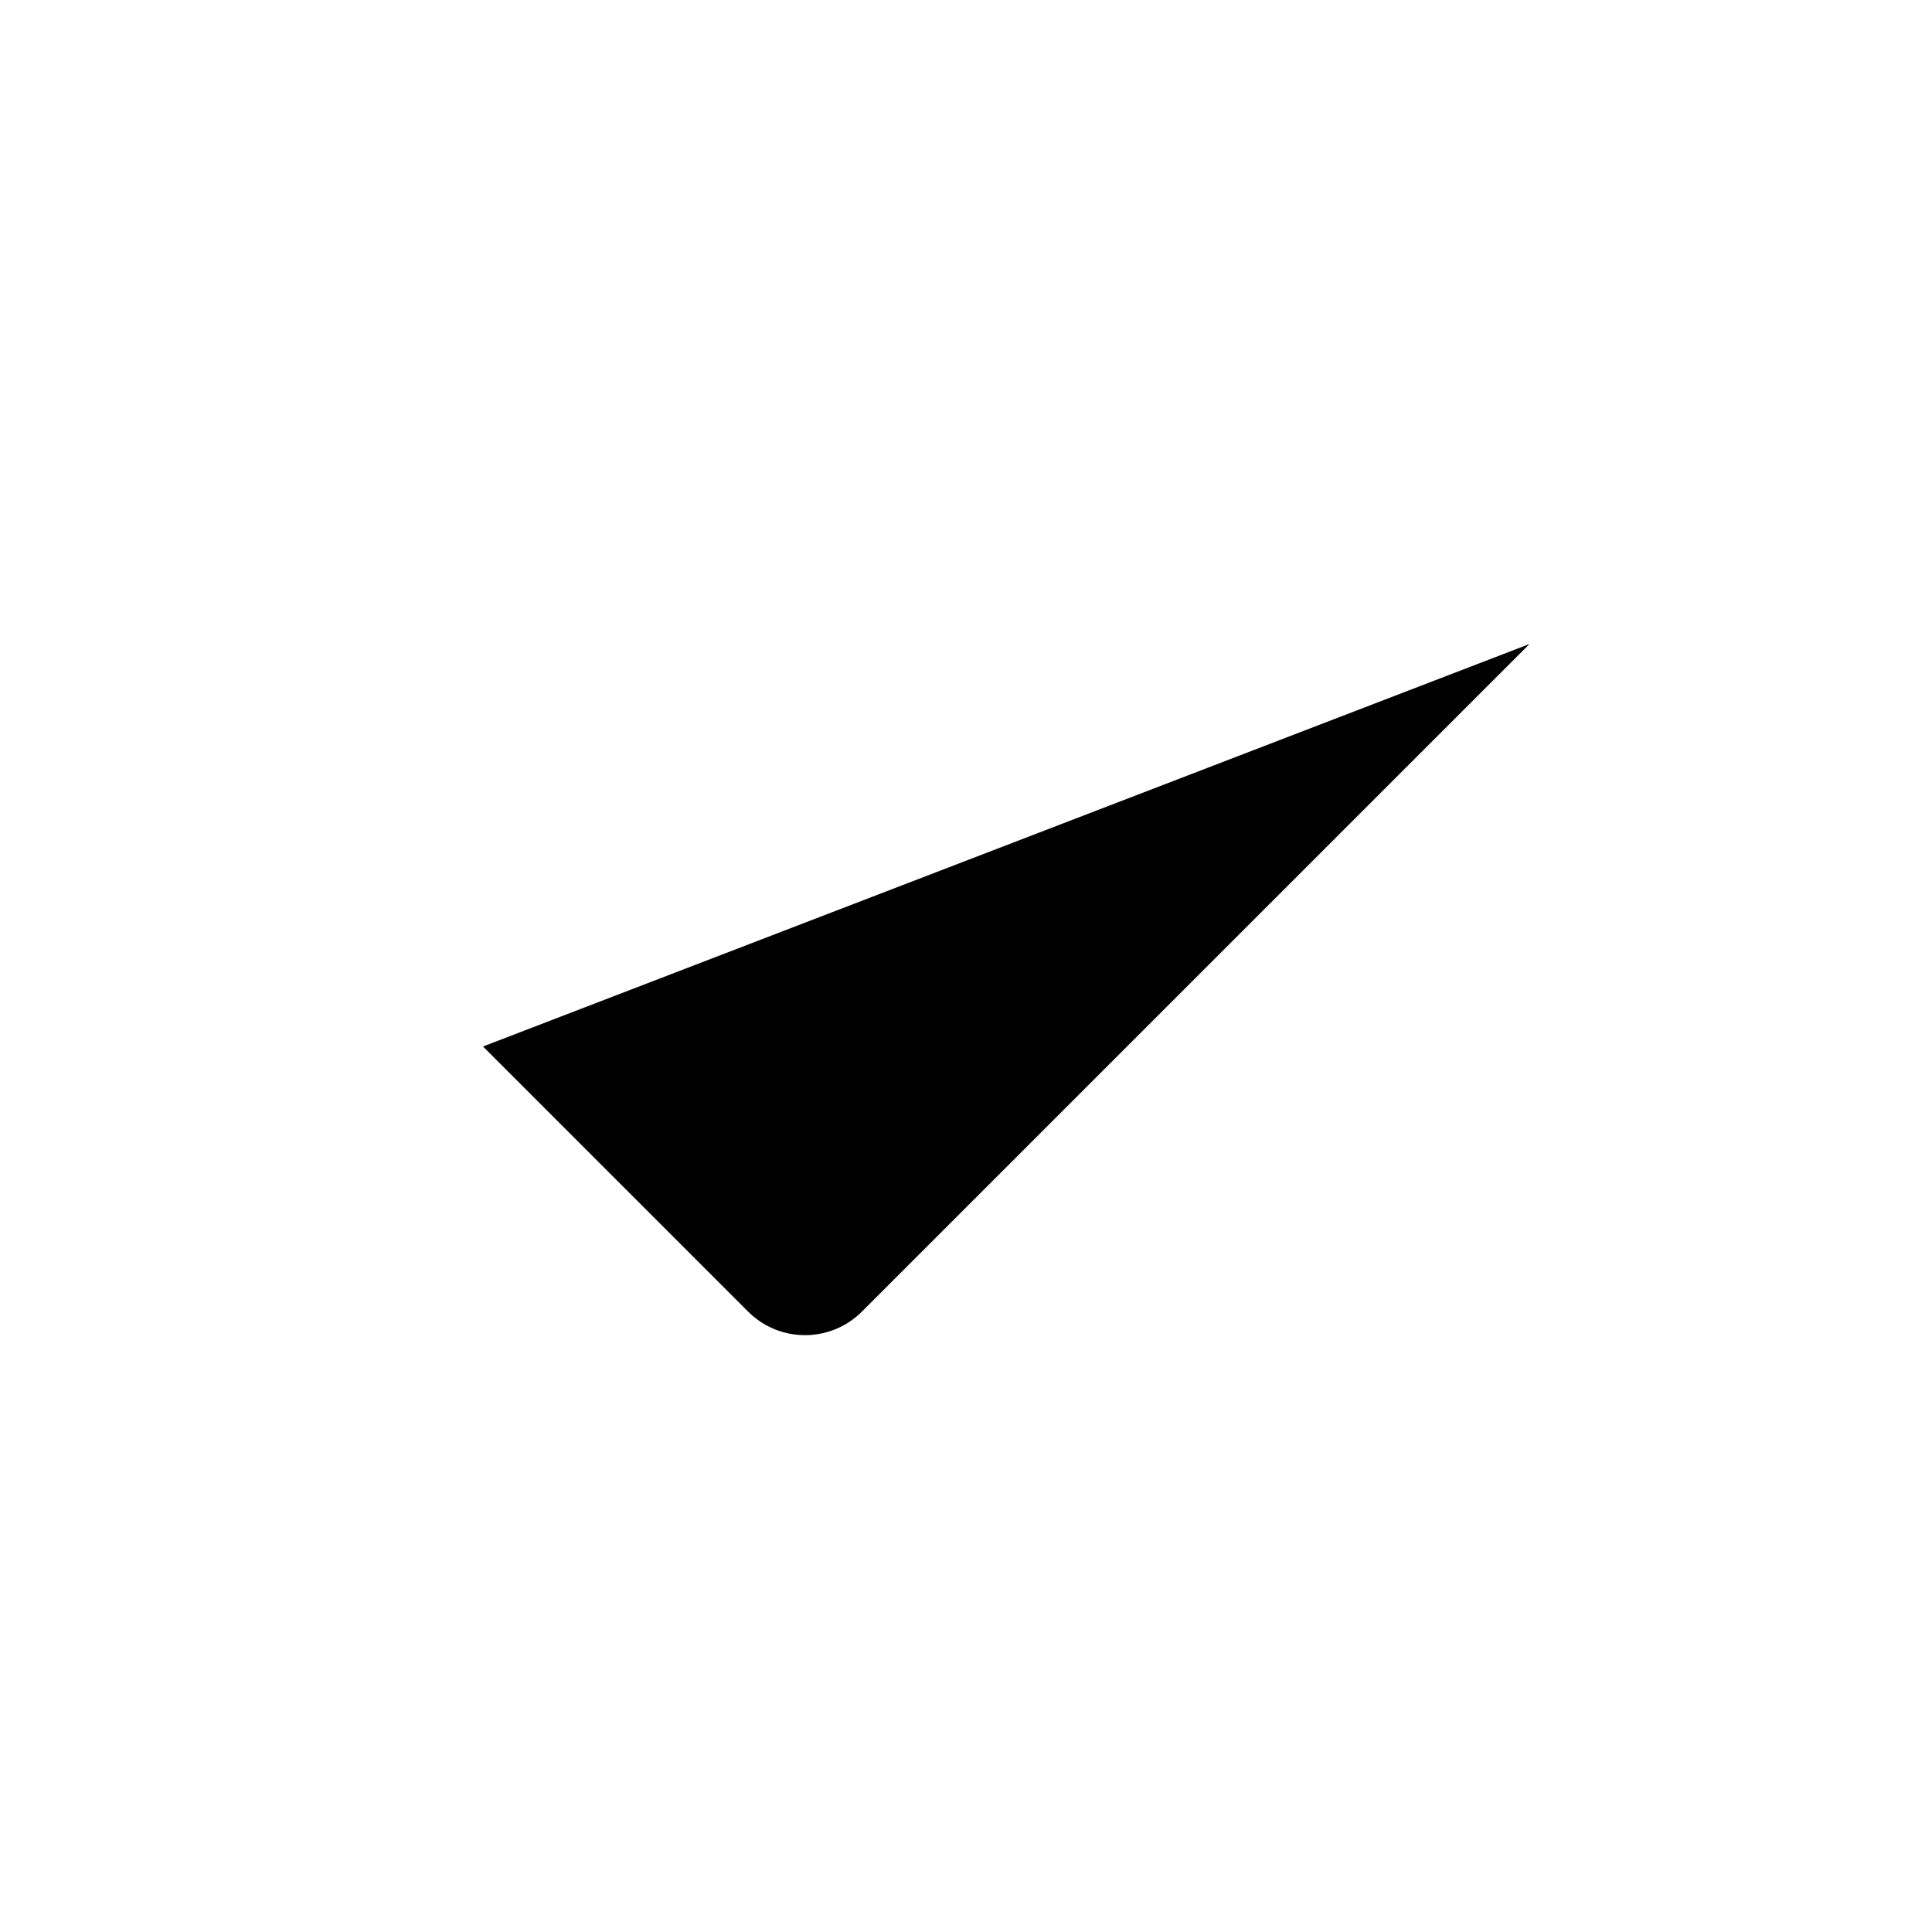
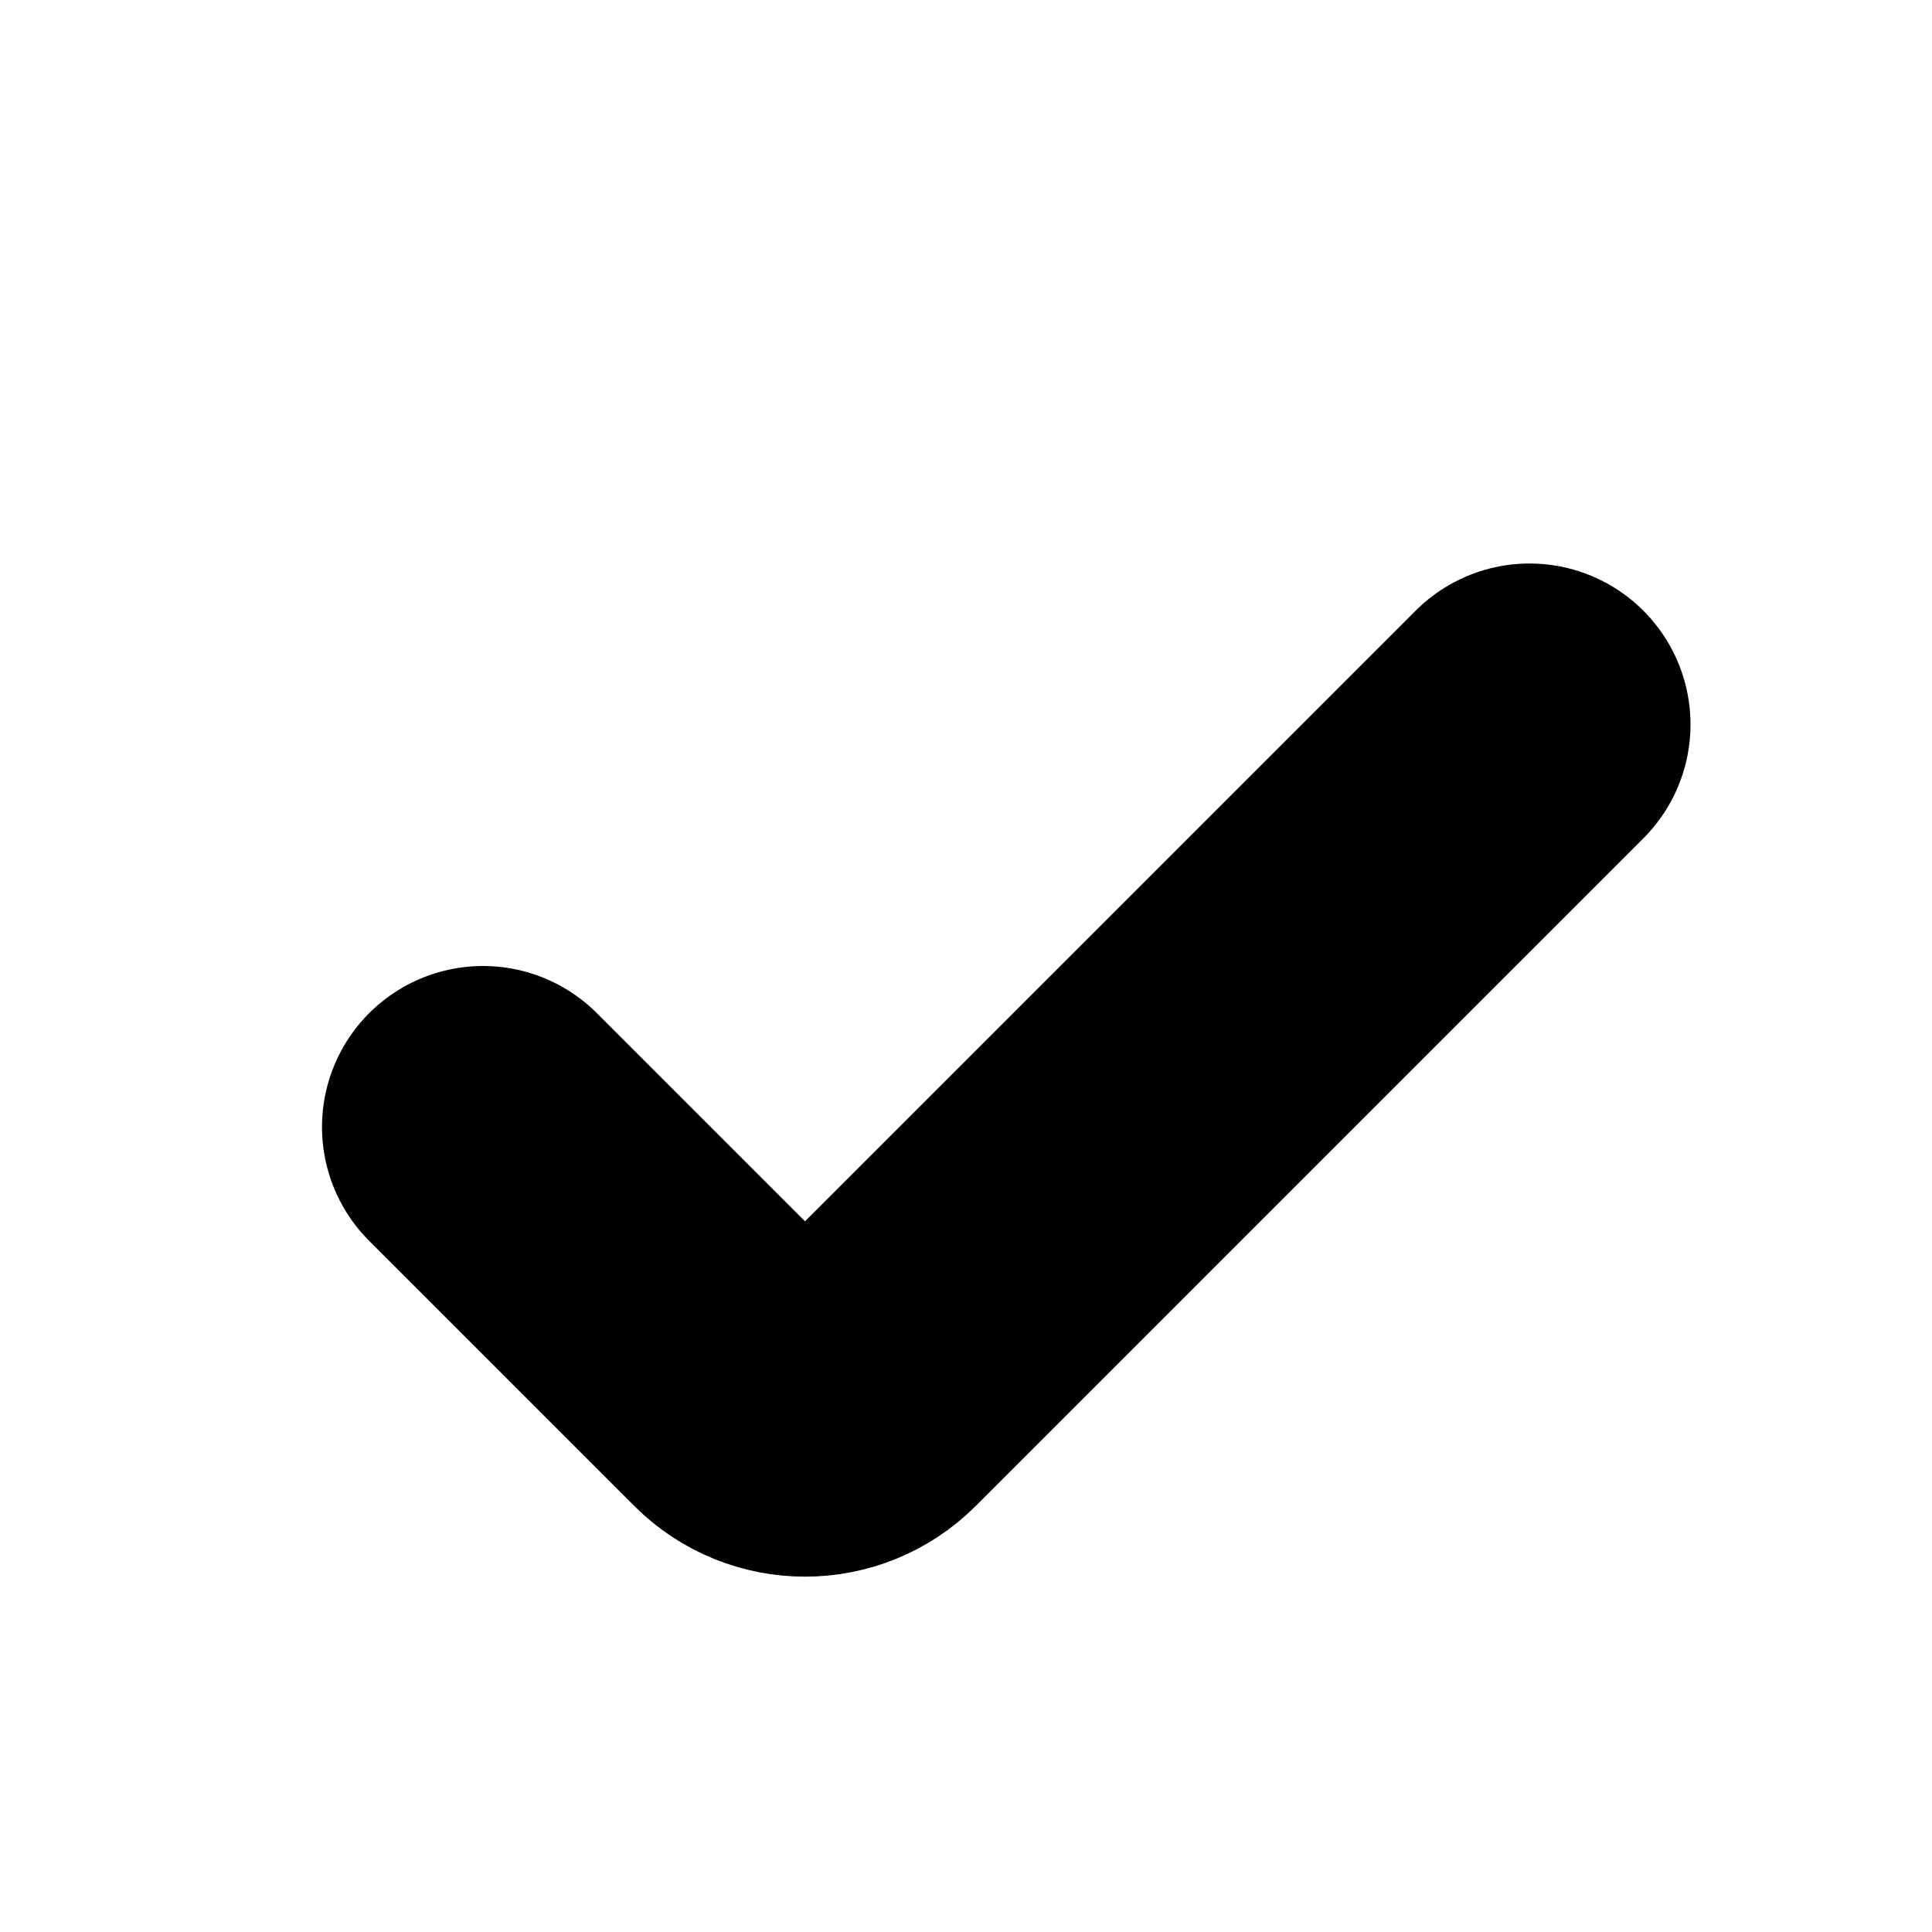
- <svg xmlns="http://www.w3.org/2000/svg" width="24" height="24" fill="currentColor" viewBox="0 0 24 24">
-   <path stroke-linecap="round" stroke-width="4" d="M6 13l3.293 3.293a1 1 0 001.414 0L19 8" />
+ <svg width="1em" height="1em" fill="none" stroke="currentColor" viewBox="0 0 24 24" style="top: .125em; position: relative;">
+   <path stroke-linecap="round" stroke-width="4" d="M6 14l3.293 3.293a1 1 0 001.414 0L19 9" />
</svg>
